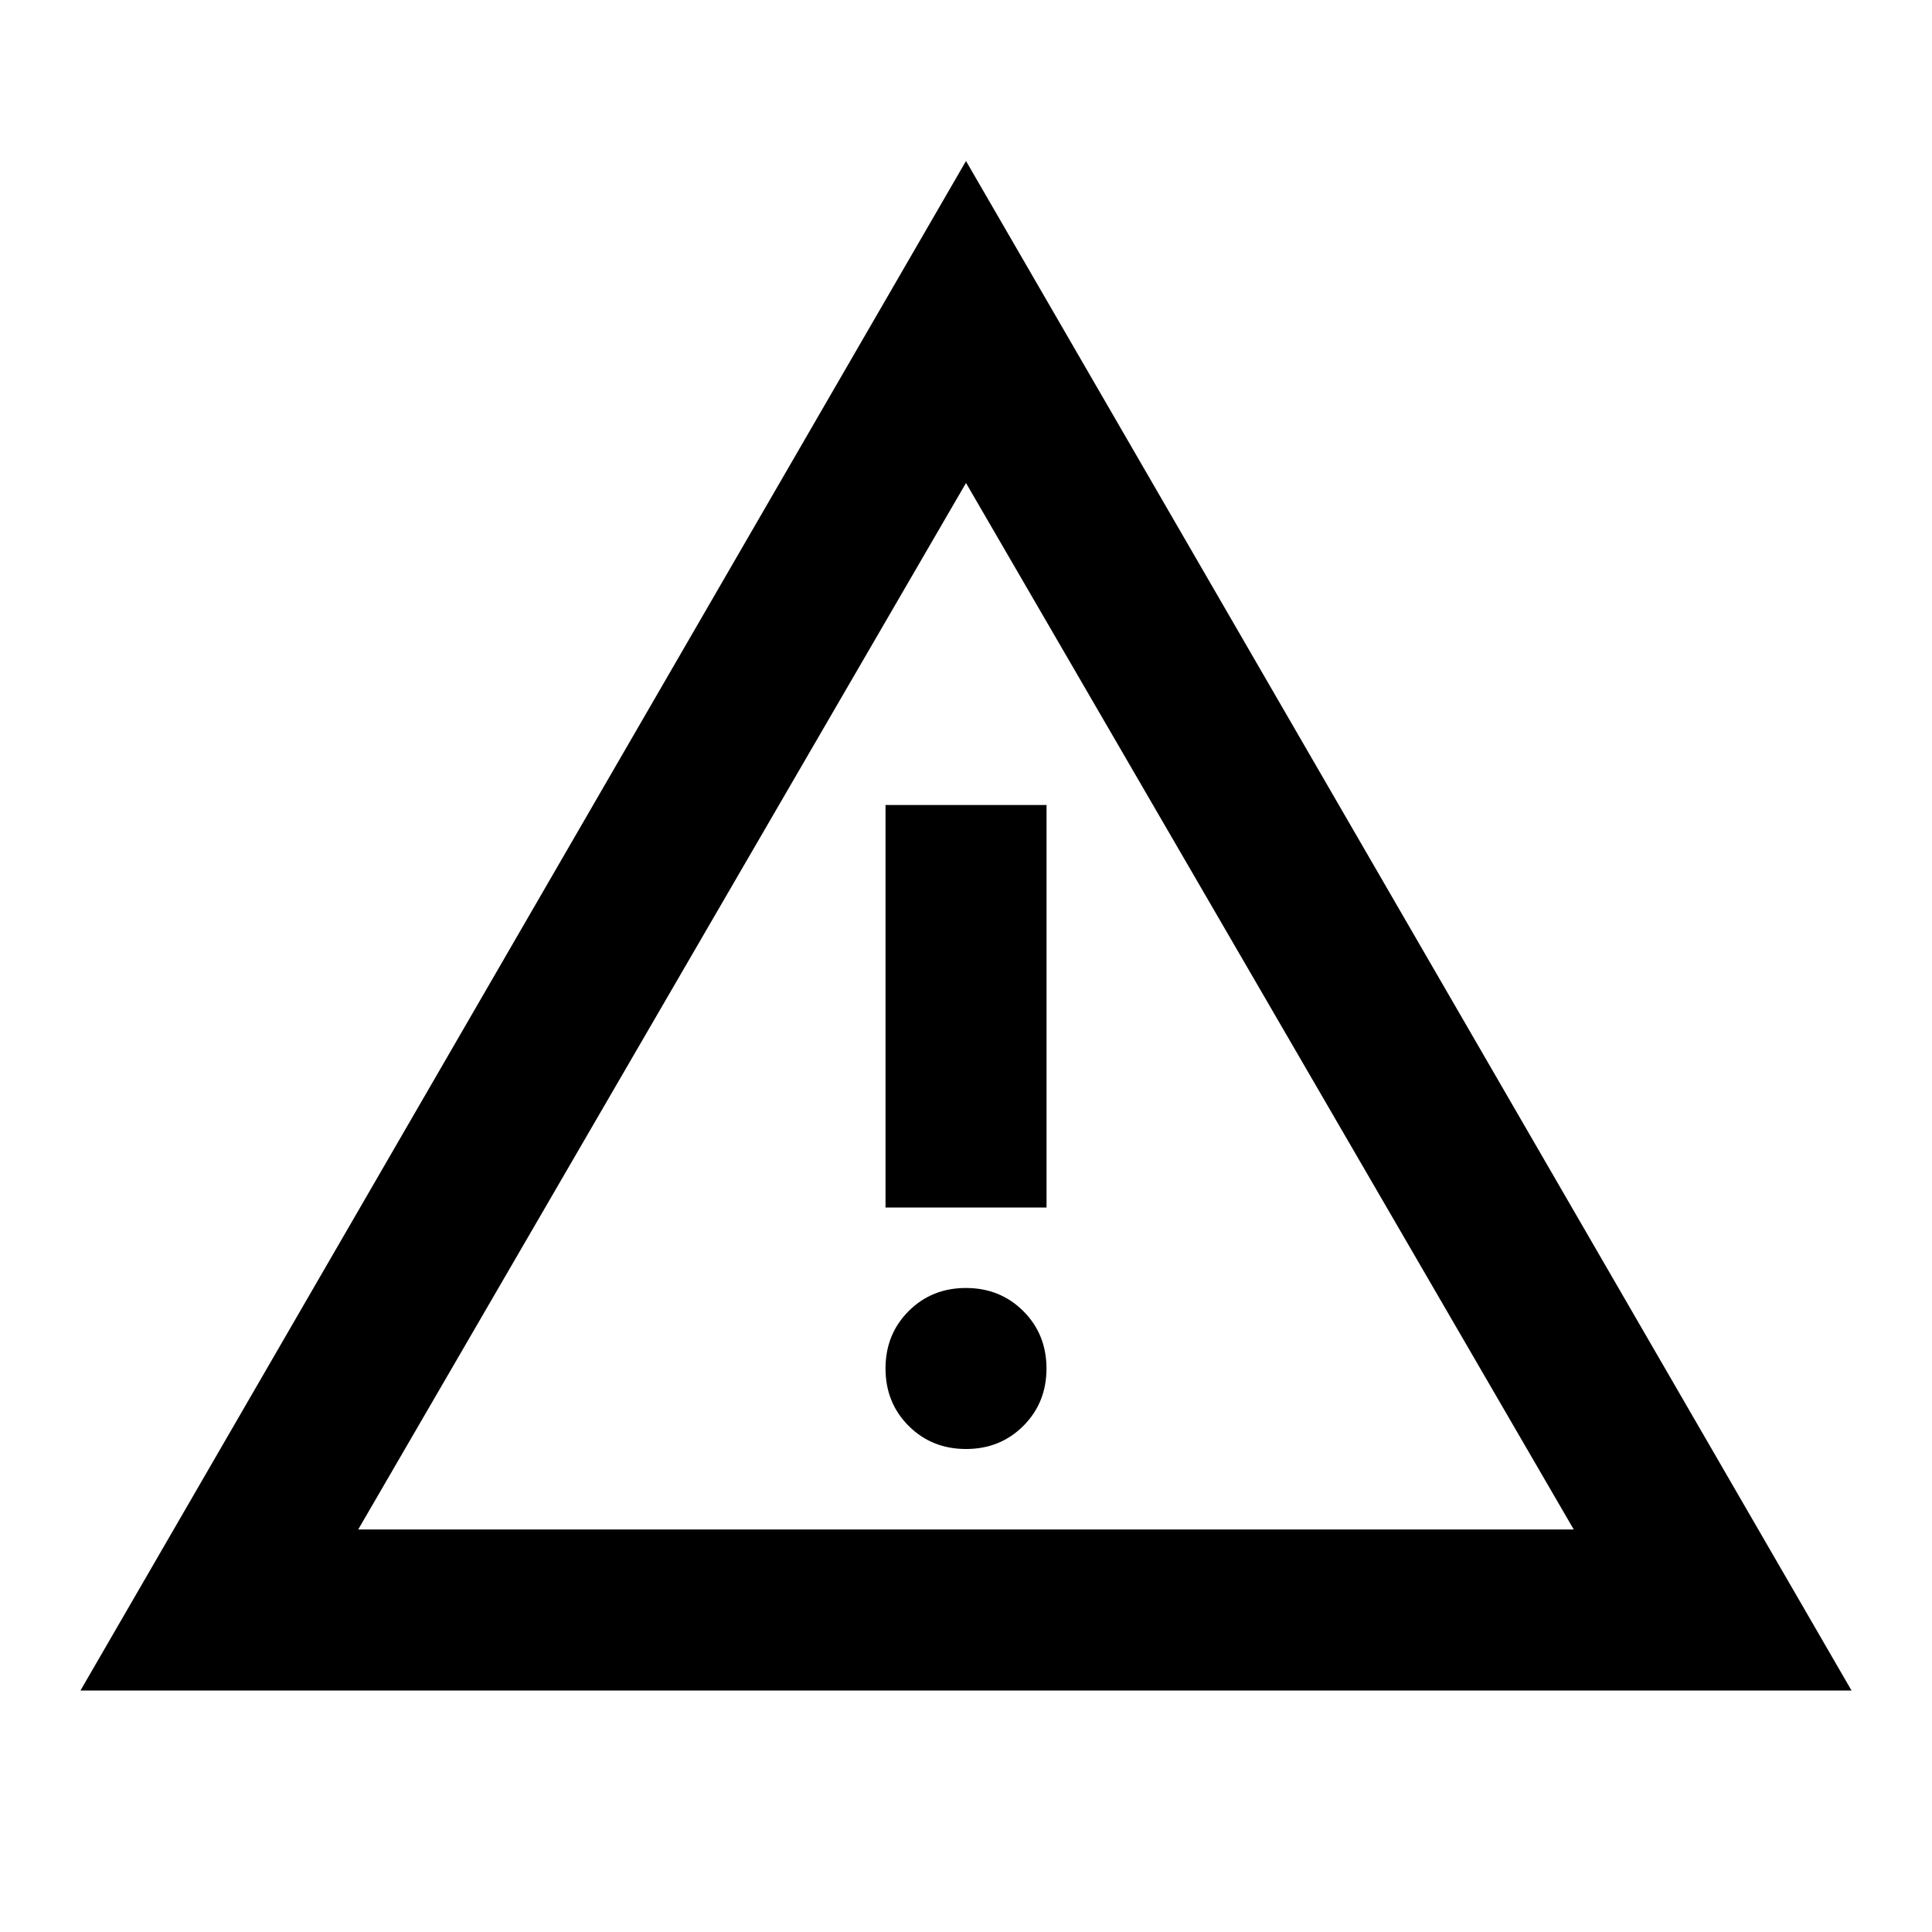
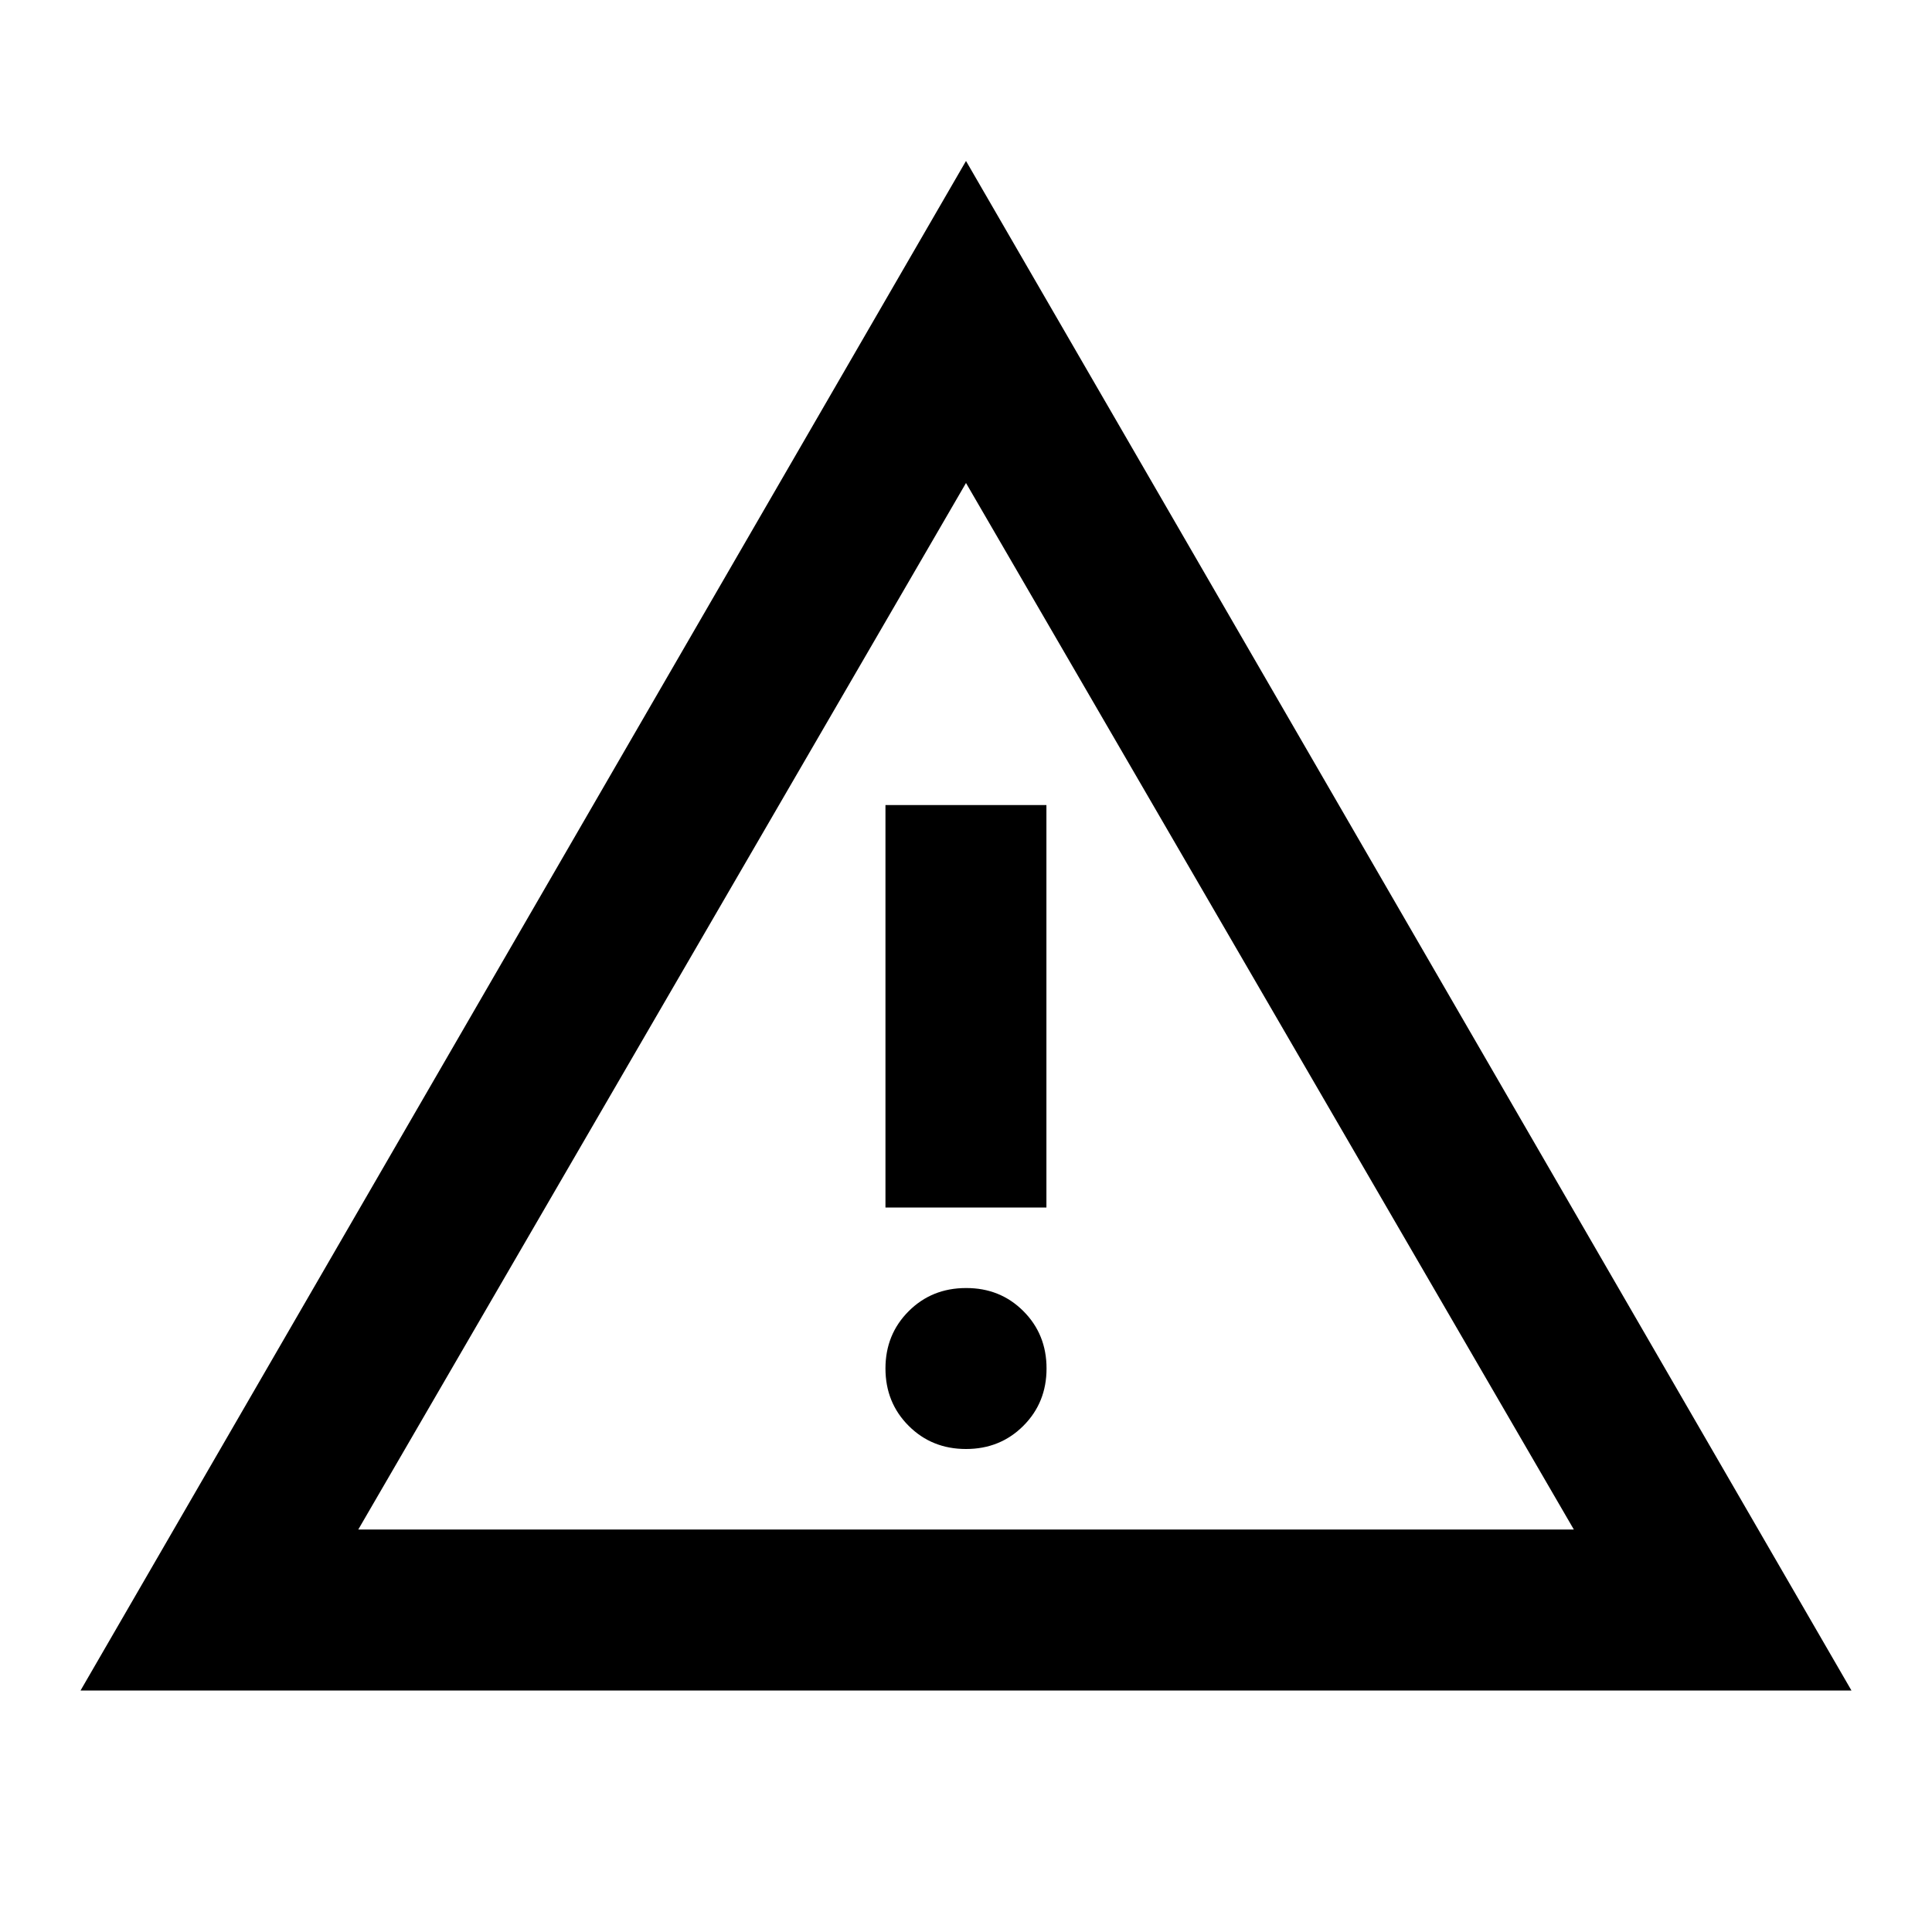
- <svg xmlns="http://www.w3.org/2000/svg" height="24px" viewBox="0 0 32 32" width="24px" fill="#000000" version="1.1" id="svg1">
+ <svg xmlns="http://www.w3.org/2000/svg" height="24px" viewBox="0 0 16 16" width="24px" fill="#000000" version="1.1" id="svg1">
  <defs id="defs1" />
-   <path d="m 1.333 28 14.667 -25.333 14.667 25.333 H 1.333 Z m 4.6 -2.667 h 20.133 L 16 8 5.933 25.333 Z m 10.067 -1.333 q 0.567 0 0.95 -0.383 T 17.333 22.667 q 0 -0.567 -0.383 -0.95 T 16 21.333 q -0.567 0 -0.95 0.383 T 14.667 22.667 q 0 0.567 0.383 0.95 T 16 24 Z m -1.333 -4 h 2.667 v -6.667 h -2.667 v 6.667 Z m 1.333 -3.333 Z" id="path1" />
+   <path d="m 0.667 14 7.333 -12.667 7.333 12.667 H 0.667 Z m 2.3 -1.333 h 10.067 L 8 4 2.967 12.667 Z m 5.033 -0.667 q 0.283 0 0.475 -0.192 T 8.667 11.333 q 0 -0.283 -0.192 -0.475 T 8 10.667 q -0.283 0 -0.475 0.192 T 7.333 11.333 q 0 0.283 0.192 0.475 T 8 12 Z m -0.667 -2 h 1.333 v -3.333 h -1.333 v 3.333 Z m 0.667 -1.667 Z" id="path1" />
</svg>
